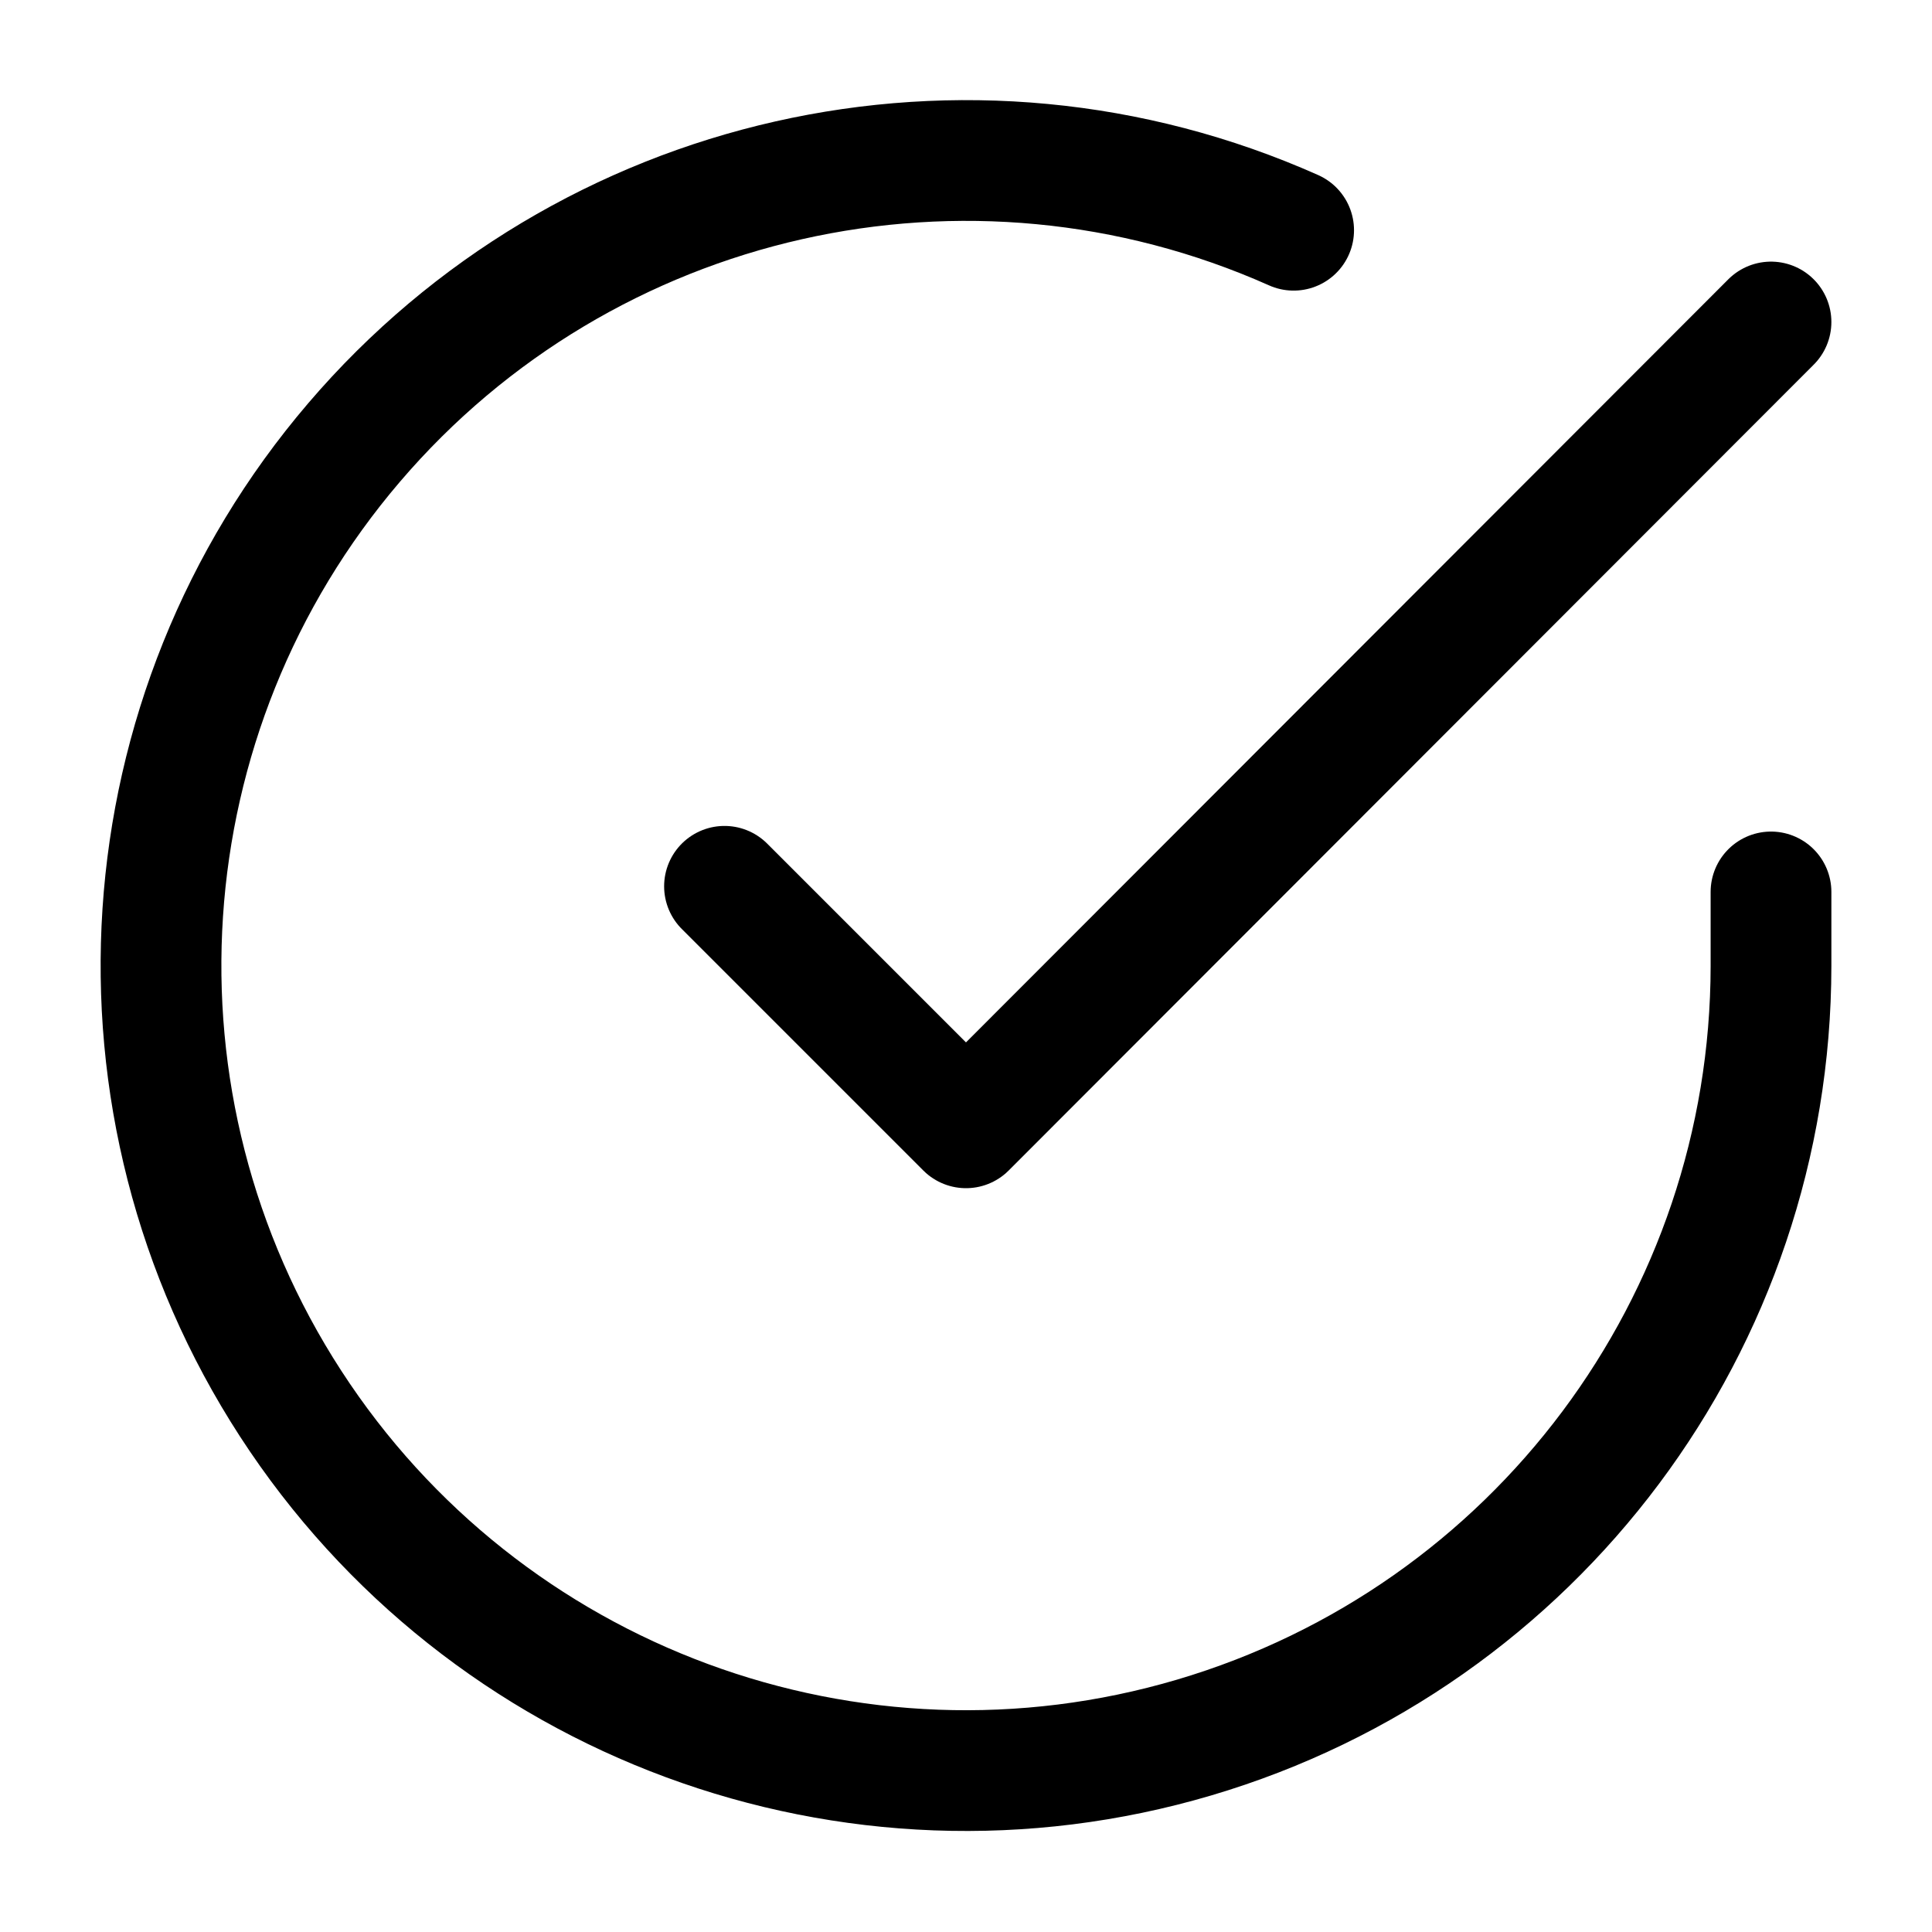
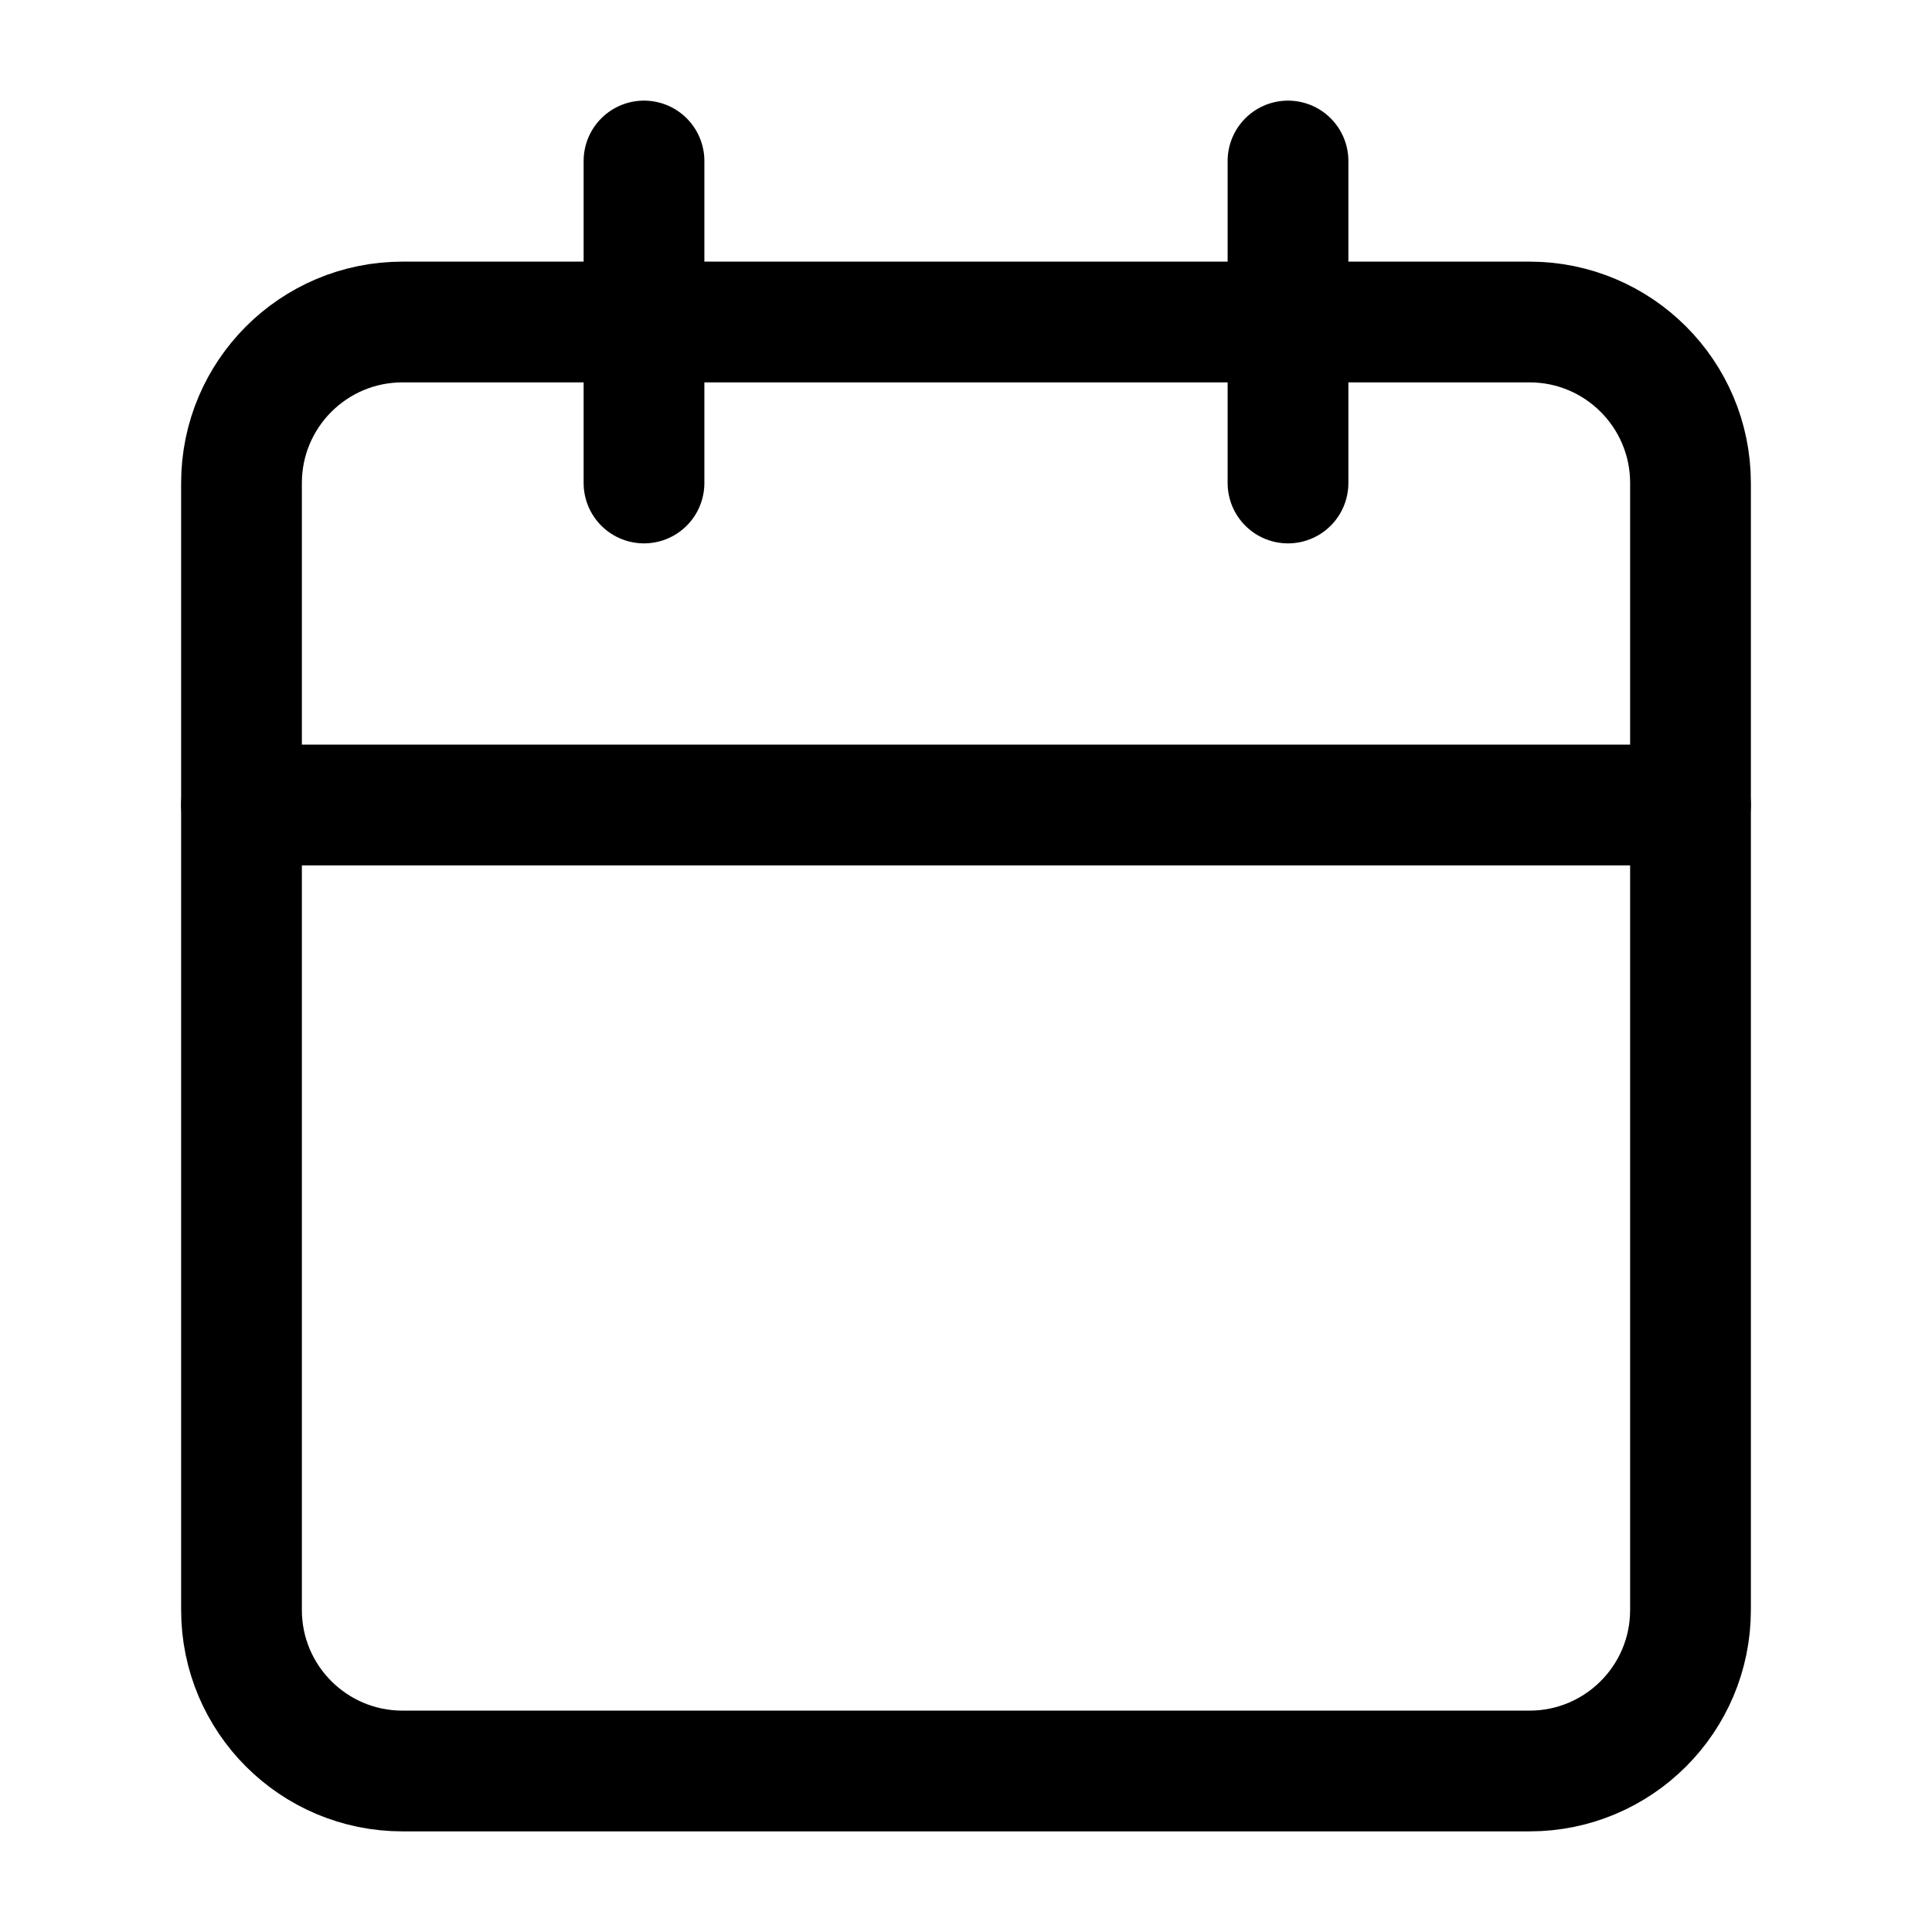
<svg xmlns="http://www.w3.org/2000/svg" width="24" height="24" viewBox="0 0 24 24" fill="none" stroke="currentColor" stroke-width="1.5" stroke-linecap="round" stroke-linejoin="round">
-   <path d="M22 11.08V12a10 10 0 1 1-5.93-9.14" />
-   <polyline points="22 4 12 14.01 9 11.01" />
+   <rect x="3" y="4" width="18" height="18" rx="2" />
+   <line x1="16" y1="2" x2="16" y2="6" />
+   <line x1="8" y1="2" x2="8" y2="6" />
+   <line x1="3" y1="10" x2="21" y2="10" />
</svg>
